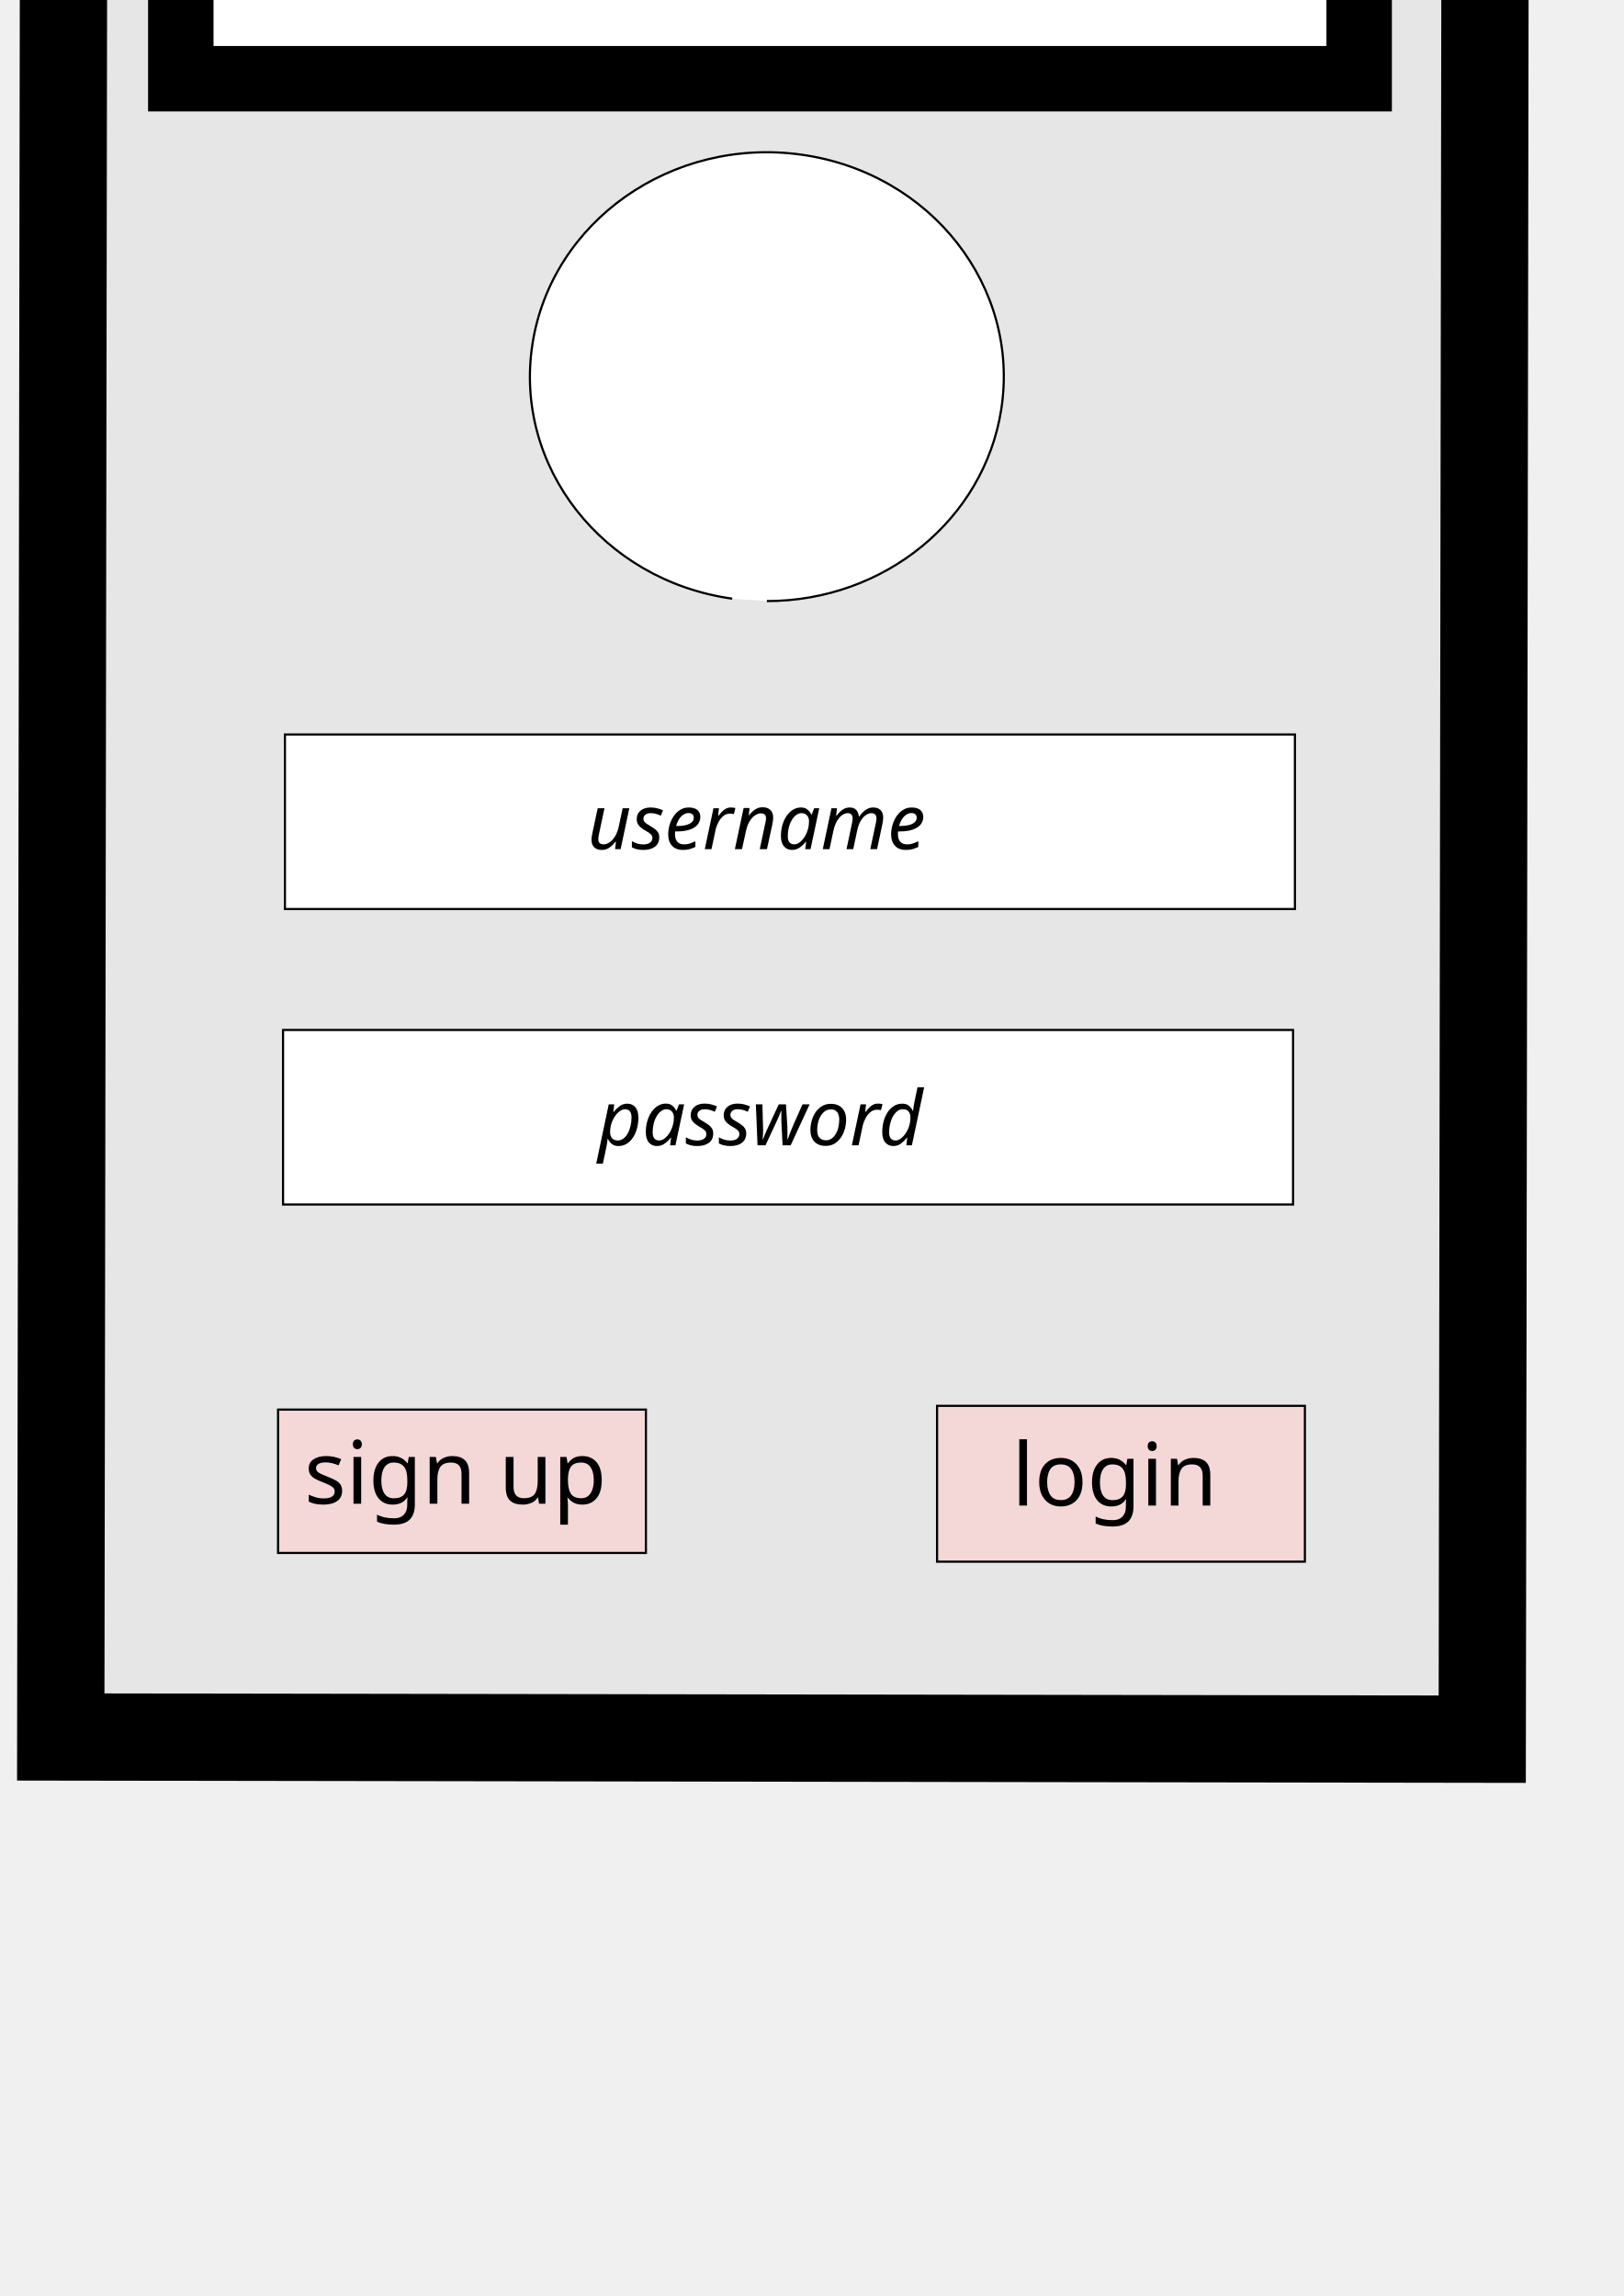
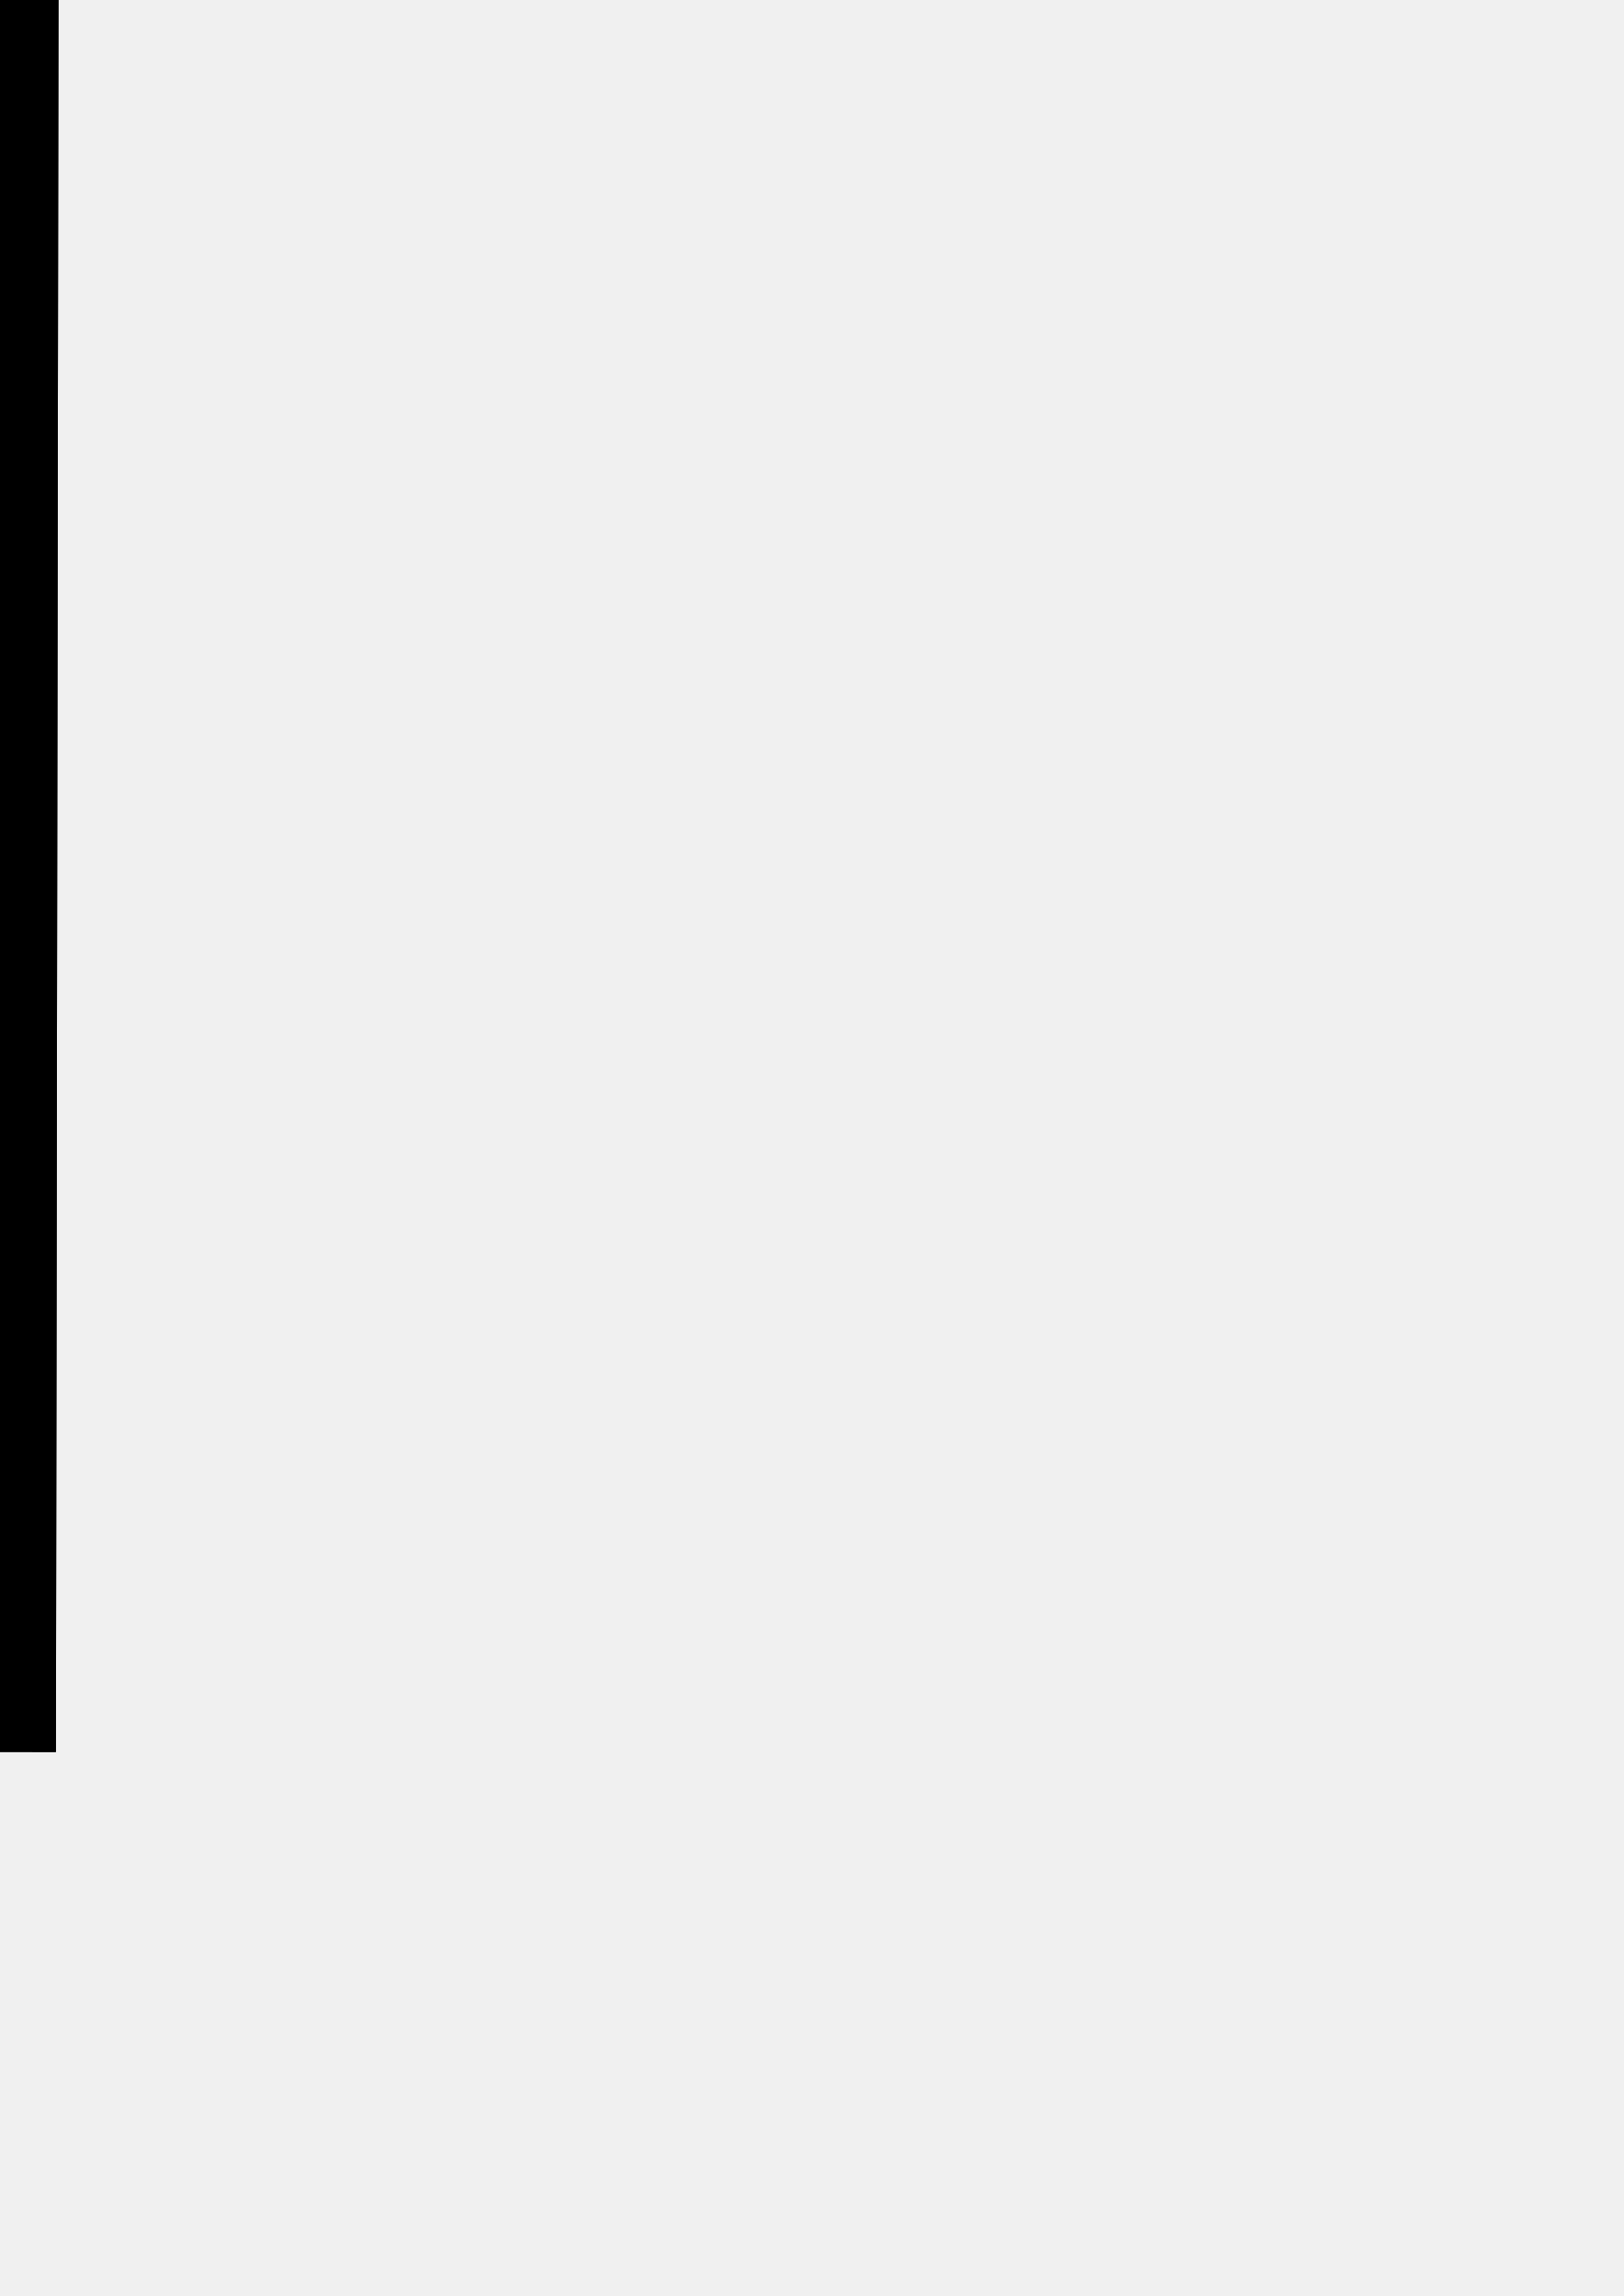
<svg xmlns="http://www.w3.org/2000/svg" width="744.094" height="1052.362" id="svg3097" version="1.1">
  <defs id="defs3099" />
  <g id="layer1">
-     <g transform="translate(842.8571,-215.7143)" id="g4557">
-       <g id="g4362">
-         <rect transform="matrix(0.9999988,0.00154915,-0.00154915,0.9999988,0,0)" y="67.404" x="-813.449" height="945.714" width="651.429" id="rect4138" style="color:#000000;fill:#e6e6e6;fill-opacity:1;fill-rule:evenodd;stroke:#000000;stroke-width:40;stroke-linecap:butt;stroke-linejoin:miter;stroke-miterlimit:4;stroke-opacity:1;stroke-dasharray:none;stroke-dashoffset:0;visibility:visible;display:inline;overflow:visible;enable-background:accumulate" />
-         <rect style="color:#000000;fill:#ffffff;fill-opacity:1;fill-rule:evenodd;stroke:#000000;stroke-width:30;stroke-linecap:butt;stroke-linejoin:miter;stroke-miterlimit:4;stroke-opacity:1;stroke-dasharray:none;stroke-dashoffset:0;visibility:visible;display:inline;overflow:visible;enable-background:accumulate" id="rect4172" width="540" height="142.857" x="-760" y="108.934" />
-         <text xml:space="preserve" style="font-size:70px;font-style:normal;font-weight:normal;line-height:125%;letter-spacing:0px;word-spacing:0px;fill:#000000;fill-opacity:1;stroke:none;font-family:sans-serif" x="-602.857" y="206.362" id="text4178">
-           <tspan id="tspan4180" x="-602.857" y="206.362">LOGIN</tspan>
+     <g id="g3428" transform="matrix(1.0832,0,0,1.15386,-660.7795,-385.8651)">
+       <g id="g3430">
+         <rect style="color:#000000;display:inline;overflow:visible;visibility:visible;fill:#e6e6e6;fill-opacity:1;fill-rule:evenodd;stroke:#000000;stroke-width:35.779;stroke-linecap:butt;stroke-linejoin:miter;stroke-miterlimit:4;stroke-dasharray:none;stroke-dashoffset:0;stroke-opacity:1;enable-background:accumulate" id="rect3432" width="651.429" height="945.714" x="-813.449" y="67.404" transform="matrix(0.9999988,0.00154915,-0.00154915,0.9999988,0,0)" />
+         <rect y="108.934" x="-760" height="142.857" width="540" id="rect3434" style="color:#000000;display:inline;overflow:visible;visibility:visible;fill:#ffffff;fill-opacity:1;fill-rule:evenodd;stroke:#000000;stroke-width:26.834;stroke-linecap:butt;stroke-linejoin:miter;stroke-miterlimit:4;stroke-dasharray:none;stroke-dashoffset:0;stroke-opacity:1;enable-background:accumulate" />
+         <text id="text3436" y="206.362" x="-602.857" style="font-style:normal;font-weight:normal;font-size:70px;line-height:125%;font-family:sans-serif;letter-spacing:0px;word-spacing:0px;fill:#000000;fill-opacity:1;stroke:none" xml:space="preserve">
+           <tspan y="206.362" x="-602.857" id="tspan3438">LOGIN</tspan>
        </text>
-         <ellipse d="m -565.714,355.219 c 0,17.358 -10.873,31.429 -24.286,31.429 -13.413,0 -24.286,-14.071 -24.286,-31.429 0,-17.358 10.873,-31.429 24.286,-31.429 13.413,0 24.286,14.071 24.286,31.429 z" style="opacity:0.87;fill:#ffffff;fill-opacity:0;stroke-width:30;stroke-miterlimit:4;stroke-dasharray:none" id="path4186" cx="-590" cy="355.219" rx="24.286" ry="31.429" />
-         <ellipse d="m -480,429.505 c 0,44.183 -33.898,80 -75.714,80 -41.816,0 -75.714,-35.817 -75.714,-80 0,-44.183 33.898,-80 75.714,-80 41.816,0 75.714,35.817 75.714,80 z" style="opacity:0.87;fill:#ffaaaa;fill-opacity:0;stroke-width:30;stroke-miterlimit:4;stroke-dasharray:none" id="path4188" cx="-555.714" cy="429.505" rx="75.714" ry="80" />
-         <path style="opacity:0.87;fill:#ff2a2a;fill-opacity:0;stroke-width:30;stroke-miterlimit:4;stroke-dasharray:none" id="path4202" d="m -428.571,435.219 c 0,48.917 -17.909,88.571 -40,88.571 -22.091,0 -40,-39.655 -40,-88.571 0,-48.917 17.909,-88.571 40,-88.571 16.493,0 31.295,22.416 37.277,56.45" />
-         <rect style="color:#000000;fill:#f4d7d7;fill-opacity:1;fill-rule:evenodd;stroke:#000000;stroke-width:0.99px;stroke-linecap:butt;stroke-linejoin:miter;stroke-miterlimit:4;stroke-opacity:1;stroke-dasharray:none;stroke-dashoffset:0;visibility:visible;display:inline;overflow:visible;enable-background:accumulate" id="rect4228" width="168.571" height="65.714" x="-715.429" y="861.791" />
-         <rect style="color:#000000;fill:#f4d7d7;fill-opacity:1;fill-rule:evenodd;stroke:#000000;stroke-width:0.99px;stroke-linecap:butt;stroke-linejoin:miter;stroke-miterlimit:4;stroke-opacity:1;stroke-dasharray:none;stroke-dashoffset:0;visibility:visible;display:inline;overflow:visible;enable-background:accumulate" id="rect4288" width="168.571" height="71.429" x="-413.429" y="860.076" />
-         <text xml:space="preserve" style="font-size:40px;font-style:normal;font-weight:normal;line-height:125%;letter-spacing:0px;word-spacing:0px;fill:#000000;fill-opacity:1;stroke:none;font-family:sans-serif" x="-379.143" y="905.791" id="text4326">
-           <tspan id="tspan4328" x="-379.143" y="905.791">login</tspan>
+         <ellipse ry="31.429" rx="24.286" cy="355.219" cx="-590" id="ellipse3440" style="opacity:0.87;fill:#ffffff;fill-opacity:0;stroke-width:30;stroke-miterlimit:4;stroke-dasharray:none" />
+         <ellipse ry="80" rx="75.714" cy="429.505" cx="-555.714" id="ellipse3442" style="opacity:0.87;fill:#ffaaaa;fill-opacity:0;stroke-width:30;stroke-miterlimit:4;stroke-dasharray:none" />
+         <path d="m -428.571,435.219 a 40,88.571 0 0 1 -36.294,88.19 40,88.571 0 0 1 -43.019,-71.849 40,88.571 0 0 1 28.323,-101.504 40,88.571 0 0 1 48.267,53.041" id="path3444" style="opacity:0.87;fill:#ff2a2a;fill-opacity:0;stroke-width:30;stroke-miterlimit:4;stroke-dasharray:none" />
+         <rect y="861.791" x="-715.429" height="65.714" width="168.571" id="rect3446" style="color:#000000;display:inline;overflow:visible;visibility:visible;fill:#f4d7d7;fill-opacity:1;fill-rule:evenodd;stroke:#000000;stroke-width:0.885px;stroke-linecap:butt;stroke-linejoin:miter;stroke-miterlimit:4;stroke-dasharray:none;stroke-dashoffset:0;stroke-opacity:1;enable-background:accumulate" />
+         <rect y="860.076" x="-413.429" height="71.429" width="168.571" id="rect3448" style="color:#000000;display:inline;overflow:visible;visibility:visible;fill:#f4d7d7;fill-opacity:1;fill-rule:evenodd;stroke:#000000;stroke-width:0.885px;stroke-linecap:butt;stroke-linejoin:miter;stroke-miterlimit:4;stroke-dasharray:none;stroke-dashoffset:0;stroke-opacity:1;enable-background:accumulate" />
+         <text id="text3450" y="905.791" x="-379.143" style="font-style:normal;font-weight:normal;font-size:40px;line-height:125%;font-family:sans-serif;letter-spacing:0px;word-spacing:0px;fill:#000000;fill-opacity:1;stroke:none" xml:space="preserve">
+           <tspan y="905.791" x="-379.143" id="tspan3452">login</tspan>
        </text>
-         <text xml:space="preserve" style="font-size:40px;font-style:normal;font-weight:normal;line-height:125%;letter-spacing:0px;word-spacing:0px;fill:#000000;fill-opacity:1;stroke:none;font-family:sans-serif" x="-703.429" y="904.934" id="text4330">
-           <tspan id="tspan4332" x="-703.429" y="904.934">sign up</tspan>
+         <text id="text3454" y="904.934" x="-703.429" style="font-style:normal;font-weight:normal;font-size:40px;line-height:125%;font-family:sans-serif;letter-spacing:0px;word-spacing:0px;fill:#000000;fill-opacity:1;stroke:none" xml:space="preserve">
+           <tspan y="904.934" x="-703.429" id="tspan3456">sign up</tspan>
        </text>
      </g>
-       <path d="m -507.306,490.114 c -59.318,-8.307 -100.296,-60.597 -91.527,-116.793 8.769,-56.196 63.964,-95.017 123.282,-86.71 59.318,8.307 100.296,60.597 91.527,116.793 -7.872,50.449 -53.574,87.815 -107.404,87.815" id="path4403" style="fill:#ffffff;fill-rule:evenodd;stroke:#000000;stroke-width:1px;stroke-linecap:butt;stroke-linejoin:miter;stroke-opacity:1" />
-       <rect style="color:#000000;fill:#ffffff;fill-opacity:1;fill-rule:evenodd;stroke:#000000;stroke-width:0.99px;stroke-linecap:butt;stroke-linejoin:miter;stroke-miterlimit:4;stroke-opacity:1;stroke-dasharray:none;stroke-dashoffset:0;visibility:visible;display:inline;overflow:visible;enable-background:accumulate" id="rect4411" width="462.857" height="80" x="-712.286" y="552.362" />
-       <rect y="687.791" x="-713.143" height="80" width="462.857" id="rect4453" style="color:#000000;fill:#ffffff;fill-opacity:1;fill-rule:evenodd;stroke:#000000;stroke-width:0.99px;stroke-linecap:butt;stroke-linejoin:miter;stroke-miterlimit:4;stroke-opacity:1;stroke-dasharray:none;stroke-dashoffset:0;visibility:visible;display:inline;overflow:visible;enable-background:accumulate" />
-       <text id="text4549" y="604.934" x="-573.714" style="font-size:35px;font-style:italic;font-variant:normal;font-weight:normal;font-stretch:normal;line-height:125%;letter-spacing:0px;word-spacing:0px;fill:#000000;fill-opacity:1;stroke:none;font-family:sans-serif;-inkscape-font-specification:sans-serif Italic" xml:space="preserve">
-         <tspan y="604.934" x="-573.714" id="tspan4551">username</tspan>
+       <path style="fill:#ffffff;fill-rule:evenodd;stroke:#000000;stroke-width:0.894px;stroke-linecap:butt;stroke-linejoin:miter;stroke-opacity:1" id="path3458" d="m -507.306,490.114 a 108.571,102.857 0 0 1 -92.037,-113.05 108.571,102.857 0 0 1 115.874,-91.281 108.571,102.857 0 0 1 100.538,106.353 108.571,102.857 0 0 1 -108.498,99.084" />
+       <rect y="552.362" x="-712.286" height="80" width="462.857" id="rect3460" style="color:#000000;display:inline;overflow:visible;visibility:visible;fill:#ffffff;fill-opacity:1;fill-rule:evenodd;stroke:#000000;stroke-width:0.885px;stroke-linecap:butt;stroke-linejoin:miter;stroke-miterlimit:4;stroke-dasharray:none;stroke-dashoffset:0;stroke-opacity:1;enable-background:accumulate" />
+       <rect style="color:#000000;display:inline;overflow:visible;visibility:visible;fill:#ffffff;fill-opacity:1;fill-rule:evenodd;stroke:#000000;stroke-width:0.885px;stroke-linecap:butt;stroke-linejoin:miter;stroke-miterlimit:4;stroke-dasharray:none;stroke-dashoffset:0;stroke-opacity:1;enable-background:accumulate" id="rect3462" width="462.857" height="80" x="-713.143" y="687.791" />
+       <text xml:space="preserve" style="font-style:italic;font-variant:normal;font-weight:normal;font-stretch:normal;font-size:35px;line-height:125%;font-family:sans-serif;-inkscape-font-specification:'sans-serif Italic';letter-spacing:0px;word-spacing:0px;fill:#000000;fill-opacity:1;stroke:none" x="-573.714" y="604.934" id="text3464">
+         <tspan id="tspan3466" x="-573.714" y="604.934">username</tspan>
      </text>
-       <text id="text4553" y="740.648" x="-568.857" style="font-size:35px;font-style:italic;font-variant:normal;font-weight:normal;font-stretch:normal;line-height:125%;letter-spacing:0px;word-spacing:0px;fill:#000000;fill-opacity:1;stroke:none;font-family:sans-serif;-inkscape-font-specification:sans-serif Italic" xml:space="preserve">
-         <tspan y="740.648" x="-568.857" id="tspan4555">password</tspan>
+       <text xml:space="preserve" style="font-style:italic;font-variant:normal;font-weight:normal;font-stretch:normal;font-size:35px;line-height:125%;font-family:sans-serif;-inkscape-font-specification:'sans-serif Italic';letter-spacing:0px;word-spacing:0px;fill:#000000;fill-opacity:1;stroke:none" x="-568.857" y="740.648" id="text3468">
+         <tspan id="tspan3470" x="-568.857" y="740.648">password</tspan>
      </text>
    </g>
+     <g id="g4619" transform="translate(-327.0662,75.68474)">
+       <g transform="translate(313.5511,-78.38777)" id="g4577">
+         <rect transform="matrix(0.9999986,0.0016502,-0.00145428,0.9999989,0,0)" y="-305.557" x="-685.322" height="1091.221" width="705.628" id="rect3564" style="color:#000000;display:inline;overflow:visible;visibility:visible;fill:#e6e6e6;fill-opacity:1;fill-rule:evenodd;stroke:#000000;stroke-width:40;stroke-linecap:butt;stroke-linejoin:miter;stroke-miterlimit:4;stroke-dasharray:none;stroke-dashoffset:0;stroke-opacity:1;enable-background:accumulate" />
+         <ellipse style="opacity:0.87;fill:#ffffff;fill-opacity:0;stroke-width:30;stroke-miterlimit:4;stroke-dasharray:none" id="ellipse3572" cx="-448.439" cy="29.722" rx="26.306" ry="36.264" />
+         <ellipse style="opacity:0.87;fill:#ffaaaa;fill-opacity:0;stroke-width:30;stroke-miterlimit:4;stroke-dasharray:none" id="ellipse3574" cx="-411.301" cy="115.438" rx="82.014" ry="92.309" />
+         <path style="opacity:0.87;fill:#ff2a2a;fill-opacity:0;stroke-width:30;stroke-miterlimit:4;stroke-dasharray:none" id="path3576" d="m -273.579,122.031 a 43.328,102.199 0 0 1 -39.314,101.759 43.328,102.199 0 0 1 -46.598,-82.904 43.328,102.199 0 0 1 30.679,-117.121 43.328,102.199 0 0 1 52.283,61.201" />
+         <rect style="color:#000000;clip-rule:nonzero;display:inline;overflow:visible;visibility:visible;opacity:1;isolation:auto;mix-blend-mode:normal;color-interpolation:sRGB;color-interpolation-filters:linearRGB;solid-color:#000000;solid-opacity:1;fill:#ffe6d5;fill-opacity:1;fill-rule:evenodd;stroke:#000000;stroke-width:10;stroke-linecap:butt;stroke-linejoin:miter;stroke-miterlimit:4;stroke-dasharray:none;stroke-dashoffset:0;stroke-opacity:1;color-rendering:auto;image-rendering:auto;shape-rendering:auto;text-rendering:auto;enable-background:accumulate" id="rect3688" width="668.571" height="122.857" x="-667.714" y="-286.078" />
+         <g id="g4525" transform="translate(-229.7572,-64.87263)">
+           <g id="g4518">
+             <g id="g4512">
+               <g id="g4507">
+                 <path style="fill:#fff6d5;fill-rule:evenodd;stroke:#000000;stroke-width:1px;stroke-linecap:butt;stroke-linejoin:miter;stroke-opacity:1" id="path4492" d="m 167.025,-155.28 a 20,18.571 0 0 1 -16.954,-20.412 20,18.571 0 0 1 21.345,-16.481 20,18.571 0 0 1 18.52,19.203 20,18.571 0 0 1 -19.987,17.89" />
+                 <g id="g4504" transform="translate(4,0)">
+                   <rect transform="matrix(0.8731348,-0.4874789,0.5126264,0.8586118,0,0)" rx="4.284" ry="4.284" y="-52.24" x="226.848" height="45.386" width="7.692" id="rect4496" style="color:#000000;clip-rule:nonzero;display:inline;overflow:visible;visibility:visible;opacity:1;isolation:auto;mix-blend-mode:normal;color-interpolation:sRGB;color-interpolation-filters:linearRGB;solid-color:#000000;solid-opacity:1;fill:#241f1c;fill-opacity:1;fill-rule:evenodd;stroke:#000000;stroke-width:0.99px;stroke-linecap:butt;stroke-linejoin:miter;stroke-miterlimit:4;stroke-dasharray:none;stroke-dashoffset:0;stroke-opacity:1;color-rendering:auto;image-rendering:auto;shape-rendering:auto;text-rendering:auto;enable-background:accumulate" />
+                 </g>
+               </g>
+             </g>
+           </g>
+         </g>
+       </g>
+     </g>
+     <g id="g4650" transform="translate(-129.0422,304.739)">
+       <rect style="color:#000000;clip-rule:nonzero;display:inline;overflow:visible;visibility:visible;opacity:1;isolation:auto;mix-blend-mode:normal;color-interpolation:sRGB;color-interpolation-filters:linearRGB;solid-color:#000000;solid-opacity:1;fill:#280b0b;fill-opacity:1;fill-rule:evenodd;stroke:#000000;stroke-width:0.99px;stroke-linecap:butt;stroke-linejoin:miter;stroke-miterlimit:4;stroke-dasharray:none;stroke-dashoffset:0;stroke-opacity:1;color-rendering:auto;image-rendering:auto;shape-rendering:auto;text-rendering:auto;enable-background:accumulate" id="rect4638" width="62.17" height="10.812" x="-535.902" y="-523.502" />
+       <rect style="color:#000000;clip-rule:nonzero;display:inline;overflow:visible;visibility:visible;opacity:1;isolation:auto;mix-blend-mode:normal;color-interpolation:sRGB;color-interpolation-filters:linearRGB;solid-color:#000000;solid-opacity:1;fill:#280b0b;fill-opacity:1;fill-rule:evenodd;stroke:#000000;stroke-width:0.99px;stroke-linecap:butt;stroke-linejoin:miter;stroke-miterlimit:4;stroke-dasharray:none;stroke-dashoffset:0;stroke-opacity:1;color-rendering:auto;image-rendering:auto;shape-rendering:auto;text-rendering:auto;enable-background:accumulate" id="rect4640" width="62.17" height="10.812" x="-535.902" y="-564.048" />
+       <rect y="-544.532" x="-535.199" height="10.812" width="62.17" id="rect4646" style="color:#000000;clip-rule:nonzero;display:inline;overflow:visible;visibility:visible;opacity:1;isolation:auto;mix-blend-mode:normal;color-interpolation:sRGB;color-interpolation-filters:linearRGB;solid-color:#000000;solid-opacity:1;fill:#280b0b;fill-opacity:1;fill-rule:evenodd;stroke:#000000;stroke-width:0.99px;stroke-linecap:butt;stroke-linejoin:miter;stroke-miterlimit:4;stroke-dasharray:none;stroke-dashoffset:0;stroke-opacity:1;color-rendering:auto;image-rendering:auto;shape-rendering:auto;text-rendering:auto;enable-background:accumulate" />
+     </g>
+     <text xml:space="preserve" style="font-style:normal;font-variant:normal;font-weight:bold;font-stretch:normal;font-size:40px;line-height:125%;font-family:sans-serif;-inkscape-font-specification:'sans-serif Bold';letter-spacing:0px;word-spacing:0px;fill:#000000;fill-opacity:1;stroke:none;stroke-width:1px;stroke-linecap:butt;stroke-linejoin:miter;stroke-opacity:1" x="-561.902" y="-218.763" id="text4655">
+       <tspan id="tspan4657" x="-561.902" y="-218.763">Main</tspan>
+     </text>
+     <g id="g4699">
+       <g id="g4659" transform="translate(-327.0662,75.68474)">
+         <g transform="translate(313.5511,-78.38777)" id="g4661">
+           <rect transform="matrix(0.9999986,0.0016502,-0.00145428,0.9999989,0,0)" y="-305.557" x="-685.322" height="1091.221" width="705.628" id="rect4663" style="color:#000000;display:inline;overflow:visible;visibility:visible;fill:#e6e6e6;fill-opacity:1;fill-rule:evenodd;stroke:#000000;stroke-width:40;stroke-linecap:butt;stroke-linejoin:miter;stroke-miterlimit:4;stroke-dasharray:none;stroke-dashoffset:0;stroke-opacity:1;enable-background:accumulate" />
+           <ellipse style="opacity:0.87;fill:#ffffff;fill-opacity:0;stroke-width:30;stroke-miterlimit:4;stroke-dasharray:none" id="ellipse4665" cx="-448.439" cy="29.722" rx="26.306" ry="36.264" />
+           <ellipse style="opacity:0.87;fill:#ffaaaa;fill-opacity:0;stroke-width:30;stroke-miterlimit:4;stroke-dasharray:none" id="ellipse4667" cx="-411.301" cy="115.438" rx="82.014" ry="92.309" />
+           <path style="opacity:0.87;fill:#ff2a2a;fill-opacity:0;stroke-width:30;stroke-miterlimit:4;stroke-dasharray:none" id="path4669" d="m -273.579,122.031 a 43.328,102.199 0 0 1 -39.314,101.759 43.328,102.199 0 0 1 -46.598,-82.904 43.328,102.199 0 0 1 30.679,-117.121 43.328,102.199 0 0 1 52.283,61.201" />
+           <rect style="color:#000000;clip-rule:nonzero;display:inline;overflow:visible;visibility:visible;opacity:1;isolation:auto;mix-blend-mode:normal;color-interpolation:sRGB;color-interpolation-filters:linearRGB;solid-color:#000000;solid-opacity:1;fill:#ffe6d5;fill-opacity:1;fill-rule:evenodd;stroke:#000000;stroke-width:10;stroke-linecap:butt;stroke-linejoin:miter;stroke-miterlimit:4;stroke-dasharray:none;stroke-dashoffset:0;stroke-opacity:1;color-rendering:auto;image-rendering:auto;shape-rendering:auto;text-rendering:auto;enable-background:accumulate" id="rect4671" width="668.571" height="122.857" x="-667.714" y="-286.078" />
+           <g id="g4673" transform="translate(-229.7572,-64.87263)">
+             <g id="g4675">
+               <g id="g4677">
+                 <g id="g4679">
+                   <path style="fill:#fff6d5;fill-rule:evenodd;stroke:#000000;stroke-width:1px;stroke-linecap:butt;stroke-linejoin:miter;stroke-opacity:1" id="path4681" d="m 167.025,-155.28 a 20,18.571 0 0 1 -16.954,-20.412 20,18.571 0 0 1 21.345,-16.481 20,18.571 0 0 1 18.52,19.203 20,18.571 0 0 1 -19.987,17.89" />
+                   <g id="g4683" transform="translate(4,0)">
+                     <rect transform="matrix(0.8731348,-0.4874789,0.5126264,0.8586118,0,0)" rx="4.284" ry="4.284" y="-52.24" x="226.848" height="45.386" width="7.692" id="rect4685" style="color:#000000;clip-rule:nonzero;display:inline;overflow:visible;visibility:visible;opacity:1;isolation:auto;mix-blend-mode:normal;color-interpolation:sRGB;color-interpolation-filters:linearRGB;solid-color:#000000;solid-opacity:1;fill:#241f1c;fill-opacity:1;fill-rule:evenodd;stroke:#000000;stroke-width:0.99px;stroke-linecap:butt;stroke-linejoin:miter;stroke-miterlimit:4;stroke-dasharray:none;stroke-dashoffset:0;stroke-opacity:1;color-rendering:auto;image-rendering:auto;shape-rendering:auto;text-rendering:auto;enable-background:accumulate" />
+                   </g>
+                 </g>
+               </g>
+             </g>
+           </g>
+         </g>
+       </g>
+       <g id="g4687" transform="translate(-129.0422,304.739)">
+         <rect style="color:#000000;clip-rule:nonzero;display:inline;overflow:visible;visibility:visible;opacity:1;isolation:auto;mix-blend-mode:normal;color-interpolation:sRGB;color-interpolation-filters:linearRGB;solid-color:#000000;solid-opacity:1;fill:#280b0b;fill-opacity:1;fill-rule:evenodd;stroke:#000000;stroke-width:0.99px;stroke-linecap:butt;stroke-linejoin:miter;stroke-miterlimit:4;stroke-dasharray:none;stroke-dashoffset:0;stroke-opacity:1;color-rendering:auto;image-rendering:auto;shape-rendering:auto;text-rendering:auto;enable-background:accumulate" id="rect4689" width="62.17" height="10.812" x="-535.902" y="-523.502" />
+         <rect style="color:#000000;clip-rule:nonzero;display:inline;overflow:visible;visibility:visible;opacity:1;isolation:auto;mix-blend-mode:normal;color-interpolation:sRGB;color-interpolation-filters:linearRGB;solid-color:#000000;solid-opacity:1;fill:#280b0b;fill-opacity:1;fill-rule:evenodd;stroke:#000000;stroke-width:0.99px;stroke-linecap:butt;stroke-linejoin:miter;stroke-miterlimit:4;stroke-dasharray:none;stroke-dashoffset:0;stroke-opacity:1;color-rendering:auto;image-rendering:auto;shape-rendering:auto;text-rendering:auto;enable-background:accumulate" id="rect4691" width="62.17" height="10.812" x="-535.902" y="-564.048" />
+         <rect y="-544.532" x="-535.199" height="10.812" width="62.17" id="rect4693" style="color:#000000;clip-rule:nonzero;display:inline;overflow:visible;visibility:visible;opacity:1;isolation:auto;mix-blend-mode:normal;color-interpolation:sRGB;color-interpolation-filters:linearRGB;solid-color:#000000;solid-opacity:1;fill:#280b0b;fill-opacity:1;fill-rule:evenodd;stroke:#000000;stroke-width:0.99px;stroke-linecap:butt;stroke-linejoin:miter;stroke-miterlimit:4;stroke-dasharray:none;stroke-dashoffset:0;stroke-opacity:1;color-rendering:auto;image-rendering:auto;shape-rendering:auto;text-rendering:auto;enable-background:accumulate" />
+       </g>
+       <text xml:space="preserve" style="font-style:normal;font-variant:normal;font-weight:bold;font-stretch:normal;font-size:40px;line-height:125%;font-family:sans-serif;-inkscape-font-specification:'sans-serif Bold';letter-spacing:0px;word-spacing:0px;fill:#000000;fill-opacity:1;stroke:none;stroke-width:1px;stroke-linecap:butt;stroke-linejoin:miter;stroke-opacity:1" x="-561.902" y="-218.763" id="text4695">
+         <tspan id="tspan4697" x="-561.902" y="-218.763">Main</tspan>
+       </text>
+     </g>
+     <rect style="color:#000000;clip-rule:nonzero;display:inline;overflow:visible;visibility:visible;opacity:1;isolation:auto;mix-blend-mode:normal;color-interpolation:sRGB;color-interpolation-filters:linearRGB;solid-color:#000000;solid-opacity:1;fill:#ac9d93;fill-opacity:1;fill-rule:evenodd;stroke:#000000;stroke-width:0.99px;stroke-linecap:butt;stroke-linejoin:miter;stroke-miterlimit:4;stroke-dasharray:none;stroke-dashoffset:0;stroke-opacity:1;color-rendering:auto;image-rendering:auto;shape-rendering:auto;text-rendering:auto;enable-background:accumulate" id="rect4725" width="10.812" height="78.388" x="-23.733" y="-130.254" />
  </g>
</svg>
